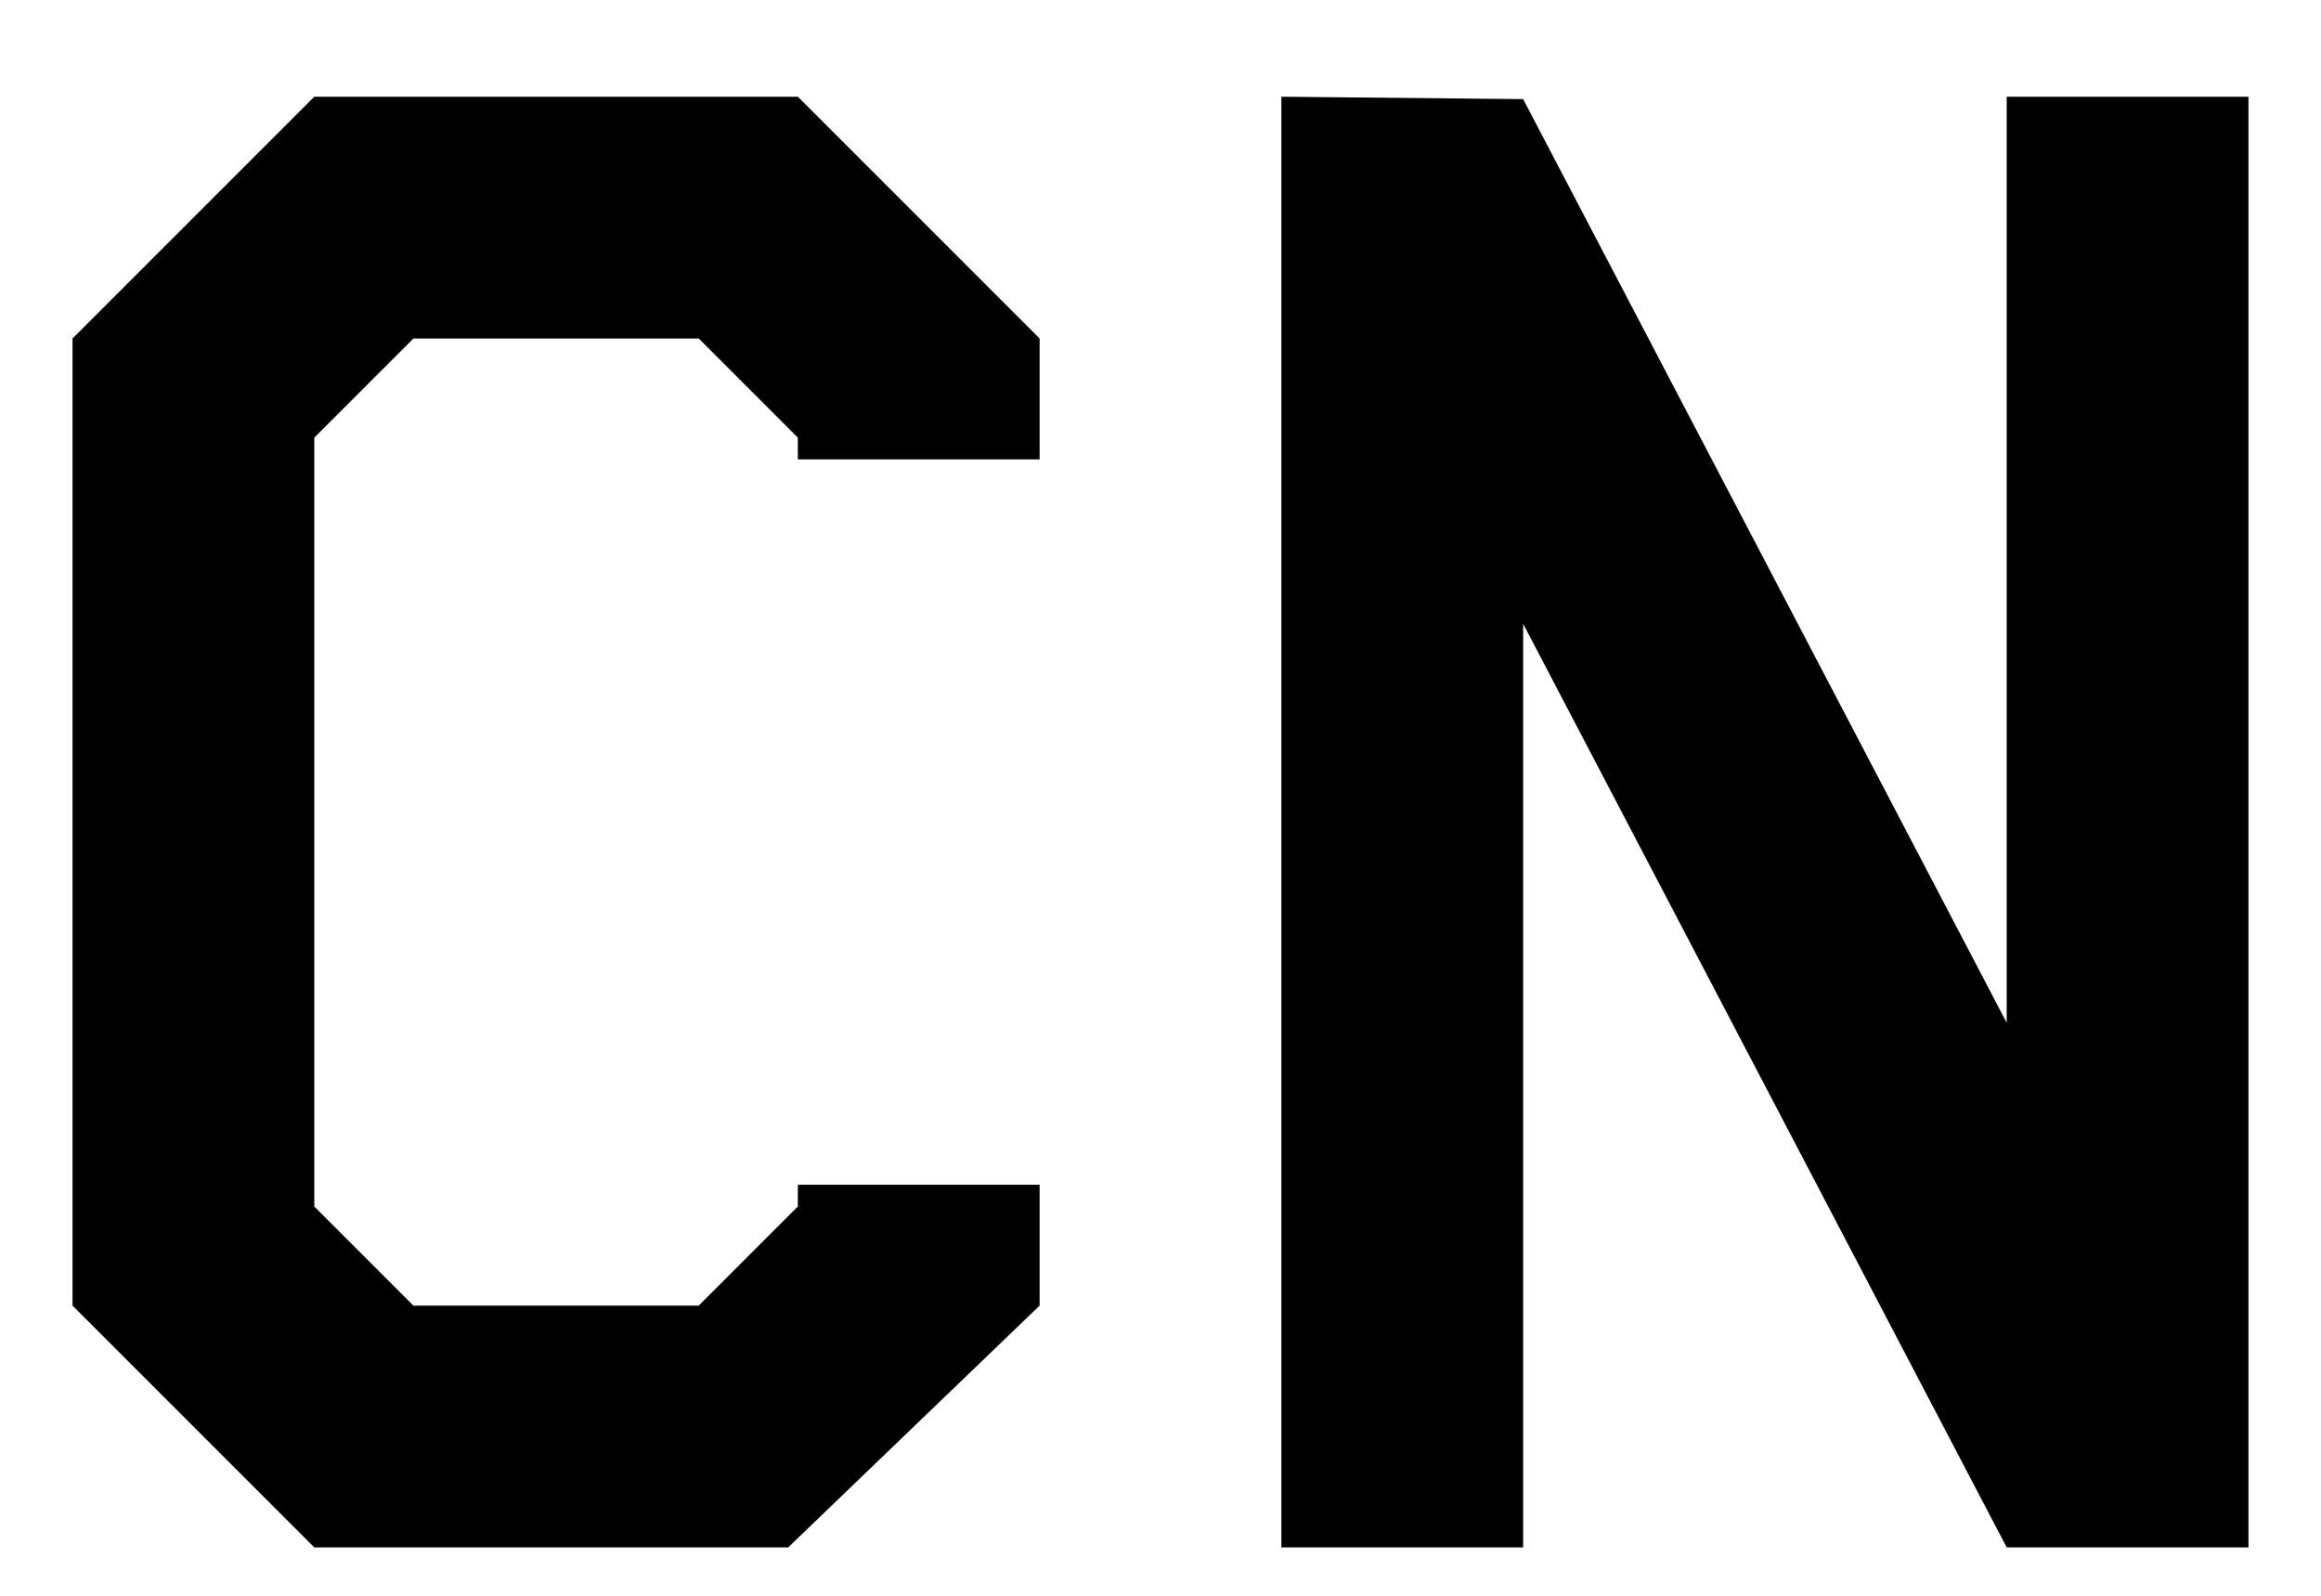
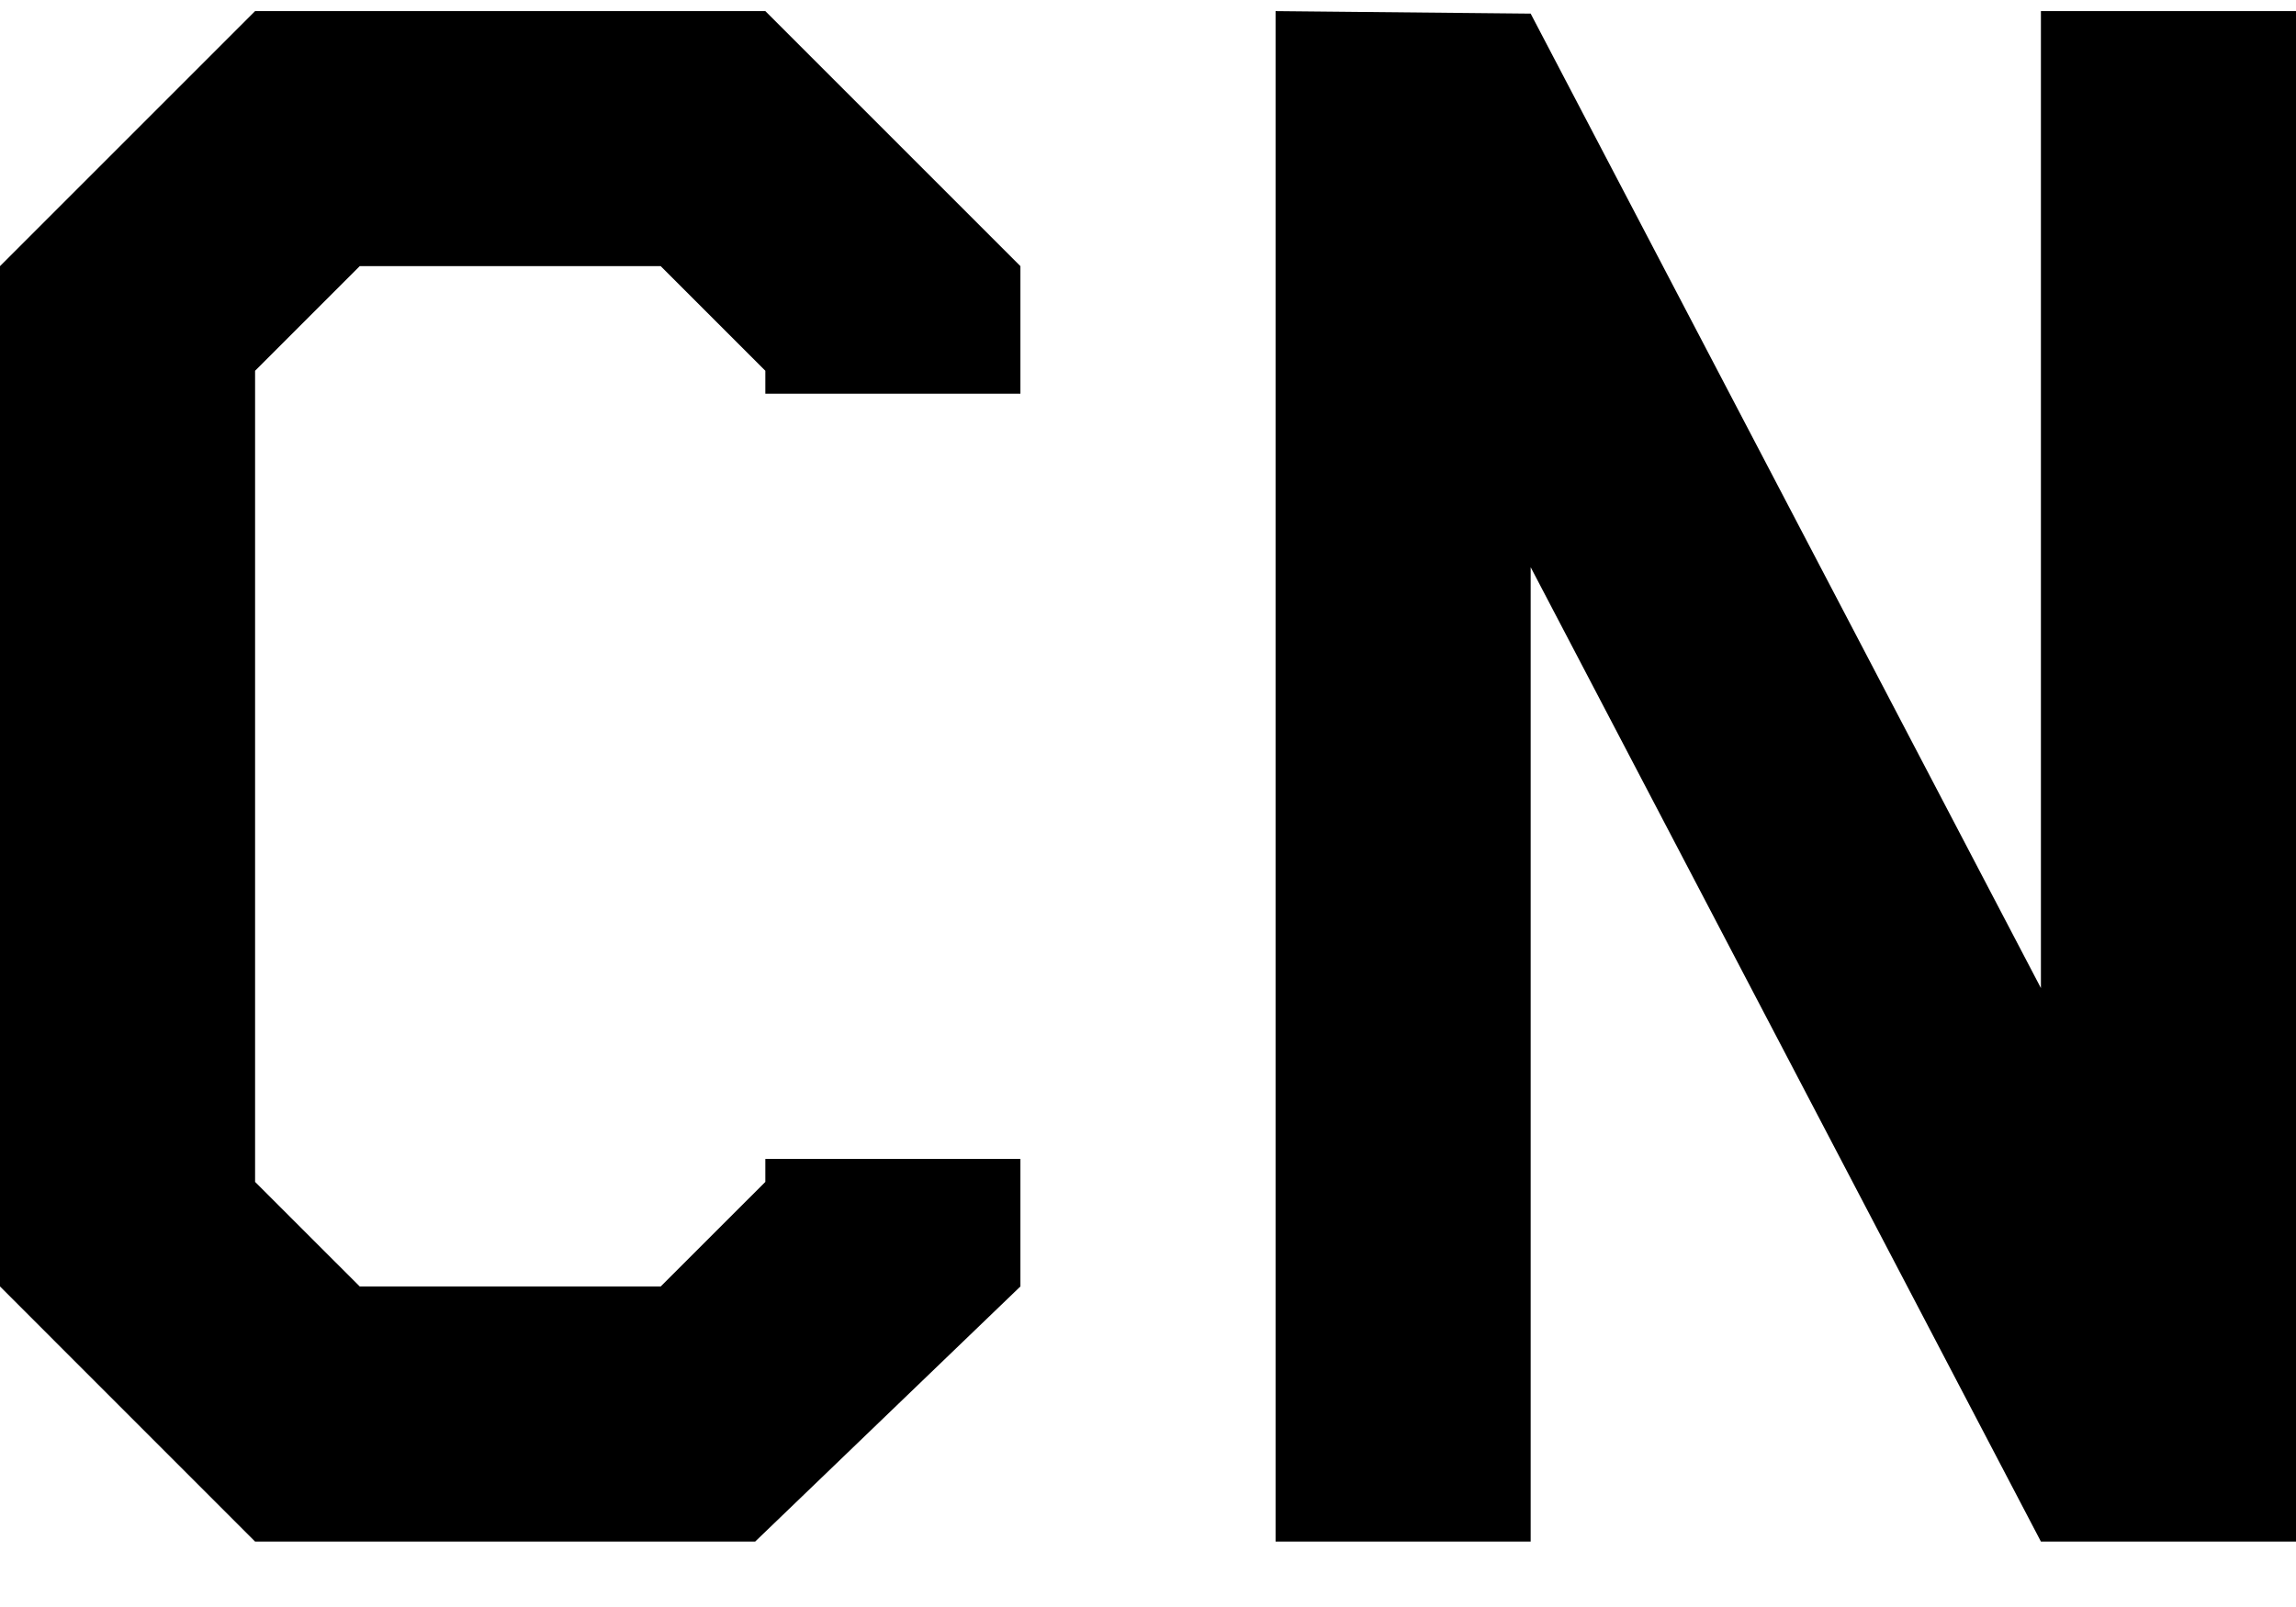
- <svg xmlns="http://www.w3.org/2000/svg" width="48" height="33" viewBox="0 0 48 33" fill="none">
-   <mask id="path-1-outside-1_9_105" maskUnits="userSpaceOnUse" x="0.5" y="0" width="47" height="33" fill="currentColor">
-     <rect fill="currentColor" x="0.5" width="47" height="33" />
-     <path d="M21.5 27L16.3 32H6.5L1.5 27V7L6.5 2H16.5L21.5 7V9.5H16.5V9.05L14.45 7H8.55L6.5 9.05V24.95L8.55 27H14.45L16.5 24.95V24.5H21.5V27Z" />
-     <path d="M46.5 32H41.5L31.5 12.9V32H26.5V2L31.5 2.05L41.5 21.15V2H46.5V32Z" />
-   </mask>
-   <path d="M21.5 27L16.3 32H6.5L1.5 27V7L6.5 2H16.5L21.5 7V9.5H16.5V9.05L14.45 7H8.55L6.5 9.05V24.95L8.55 27H14.45L16.5 24.95V24.5H21.5V27Z" fill="currentColor" />
-   <path d="M46.5 32H41.5L31.5 12.9V32H26.5V2L31.5 2.05L41.5 21.15V2H46.5V32Z" fill="currentColor" />
-   <path d="M21.5 27L22.193 27.721L22.5 27.426V27H21.5ZM16.3 32V33H16.703L16.993 32.721L16.3 32ZM6.5 32L5.793 32.707L6.086 33H6.5V32ZM1.5 27H0.5V27.414L0.793 27.707L1.5 27ZM1.5 7L0.793 6.293L0.5 6.586V7H1.5ZM6.5 2V1H6.086L5.793 1.293L6.5 2ZM16.5 2L17.207 1.293L16.914 1H16.5V2ZM21.5 7H22.5V6.586L22.207 6.293L21.5 7ZM21.5 9.5V10.5H22.5V9.5H21.5ZM16.5 9.5H15.5V10.5H16.5V9.5ZM16.5 9.05H17.5V8.636L17.207 8.343L16.5 9.05ZM14.45 7L15.157 6.293L14.864 6H14.45V7ZM8.55 7V6H8.136L7.843 6.293L8.55 7ZM6.5 9.05L5.793 8.343L5.5 8.636V9.05H6.5ZM6.5 24.95H5.5V25.364L5.793 25.657L6.5 24.95ZM8.55 27L7.843 27.707L8.136 28H8.55V27ZM14.45 27V28H14.864L15.157 27.707L14.45 27ZM16.5 24.95L17.207 25.657L17.5 25.364V24.95H16.5ZM16.5 24.5V23.5H15.5V24.5H16.5ZM21.5 24.5H22.5V23.5H21.5V24.5ZM46.5 32V33H47.5V32H46.5ZM41.5 32L40.614 32.464L40.895 33H41.5V32ZM31.5 12.9L32.386 12.436L30.5 12.9H31.5ZM31.5 32V33H32.5V32H31.5ZM26.5 32H25.5V33H26.5V32ZM26.5 2L26.51 1L25.5 0.99V2H26.5ZM31.5 2.05L32.386 1.586L32.108 1.056L31.51 1.05L31.5 2.05ZM41.5 21.15L40.614 21.614L42.5 21.15H41.5ZM41.5 2V1H40.5V2H41.5ZM46.5 2H47.5V1H46.5V2ZM20.807 26.279L15.607 31.279L16.993 32.721L22.193 27.721L20.807 26.279ZM16.3 31H6.5V33H16.3V31ZM7.207 31.293L2.207 26.293L0.793 27.707L5.793 32.707L7.207 31.293ZM2.5 27V7H0.5V27H2.5ZM2.207 7.707L7.207 2.707L5.793 1.293L0.793 6.293L2.207 7.707ZM6.5 3H16.5V1H6.5V3ZM15.793 2.707L20.793 7.707L22.207 6.293L17.207 1.293L15.793 2.707ZM20.5 7V9.5H22.5V7H20.5ZM21.5 8.5H16.5V10.5H21.5V8.5ZM17.5 9.5V9.05H15.5V9.5H17.5ZM17.207 8.343L15.157 6.293L13.743 7.707L15.793 9.757L17.207 8.343ZM14.45 6H8.55V8H14.45V6ZM7.843 6.293L5.793 8.343L7.207 9.757L9.257 7.707L7.843 6.293ZM5.5 9.05V24.95H7.5V9.05H5.5ZM5.793 25.657L7.843 27.707L9.257 26.293L7.207 24.243L5.793 25.657ZM8.55 28H14.45V26H8.55V28ZM15.157 27.707L17.207 25.657L15.793 24.243L13.743 26.293L15.157 27.707ZM17.5 24.95V24.5H15.5V24.95H17.5ZM16.5 25.5H21.5V23.5H16.5V25.5ZM20.5 24.5V27H22.5V24.5H20.5ZM46.5 31H41.5V33H46.5V31ZM42.386 31.536L32.386 12.436L30.614 13.364L40.614 32.464L42.386 31.536ZM30.5 12.9V32H32.5V12.9H30.5ZM31.5 31H26.5V33H31.5V31ZM27.5 32V2H25.5V32H27.5ZM26.49 3L31.49 3.05L31.51 1.05L26.51 1L26.49 3ZM30.614 2.514L40.614 21.614L42.386 20.686L32.386 1.586L30.614 2.514ZM42.5 21.15V2H40.5V21.15H42.5ZM41.5 3H46.5V1H41.5V3ZM45.5 2V32H47.5V2H45.5Z" fill="currentColor" mask="url(#path-1-outside-1_9_105)" />
+ <svg xmlns="http://www.w3.org/2000/svg" width="30" height="21" viewBox="0 0 30 21" fill="none">
+   <path d="M13.333 16.811L9.867 20.145H3.333L0 16.811V3.478L3.333 0.145H10L13.333 3.478V5.145H10V4.845L8.633 3.478H4.7L3.333 4.845V15.445L4.7 16.811H8.633L10 15.445V15.145H13.333V16.811Z" fill="currentColor" />
+   <path d="M30 20.145H26.667L20 7.412V20.145H16.667V0.145L20 0.178L26.667 12.912V0.145H30V20.145Z" fill="currentColor" />
</svg>
